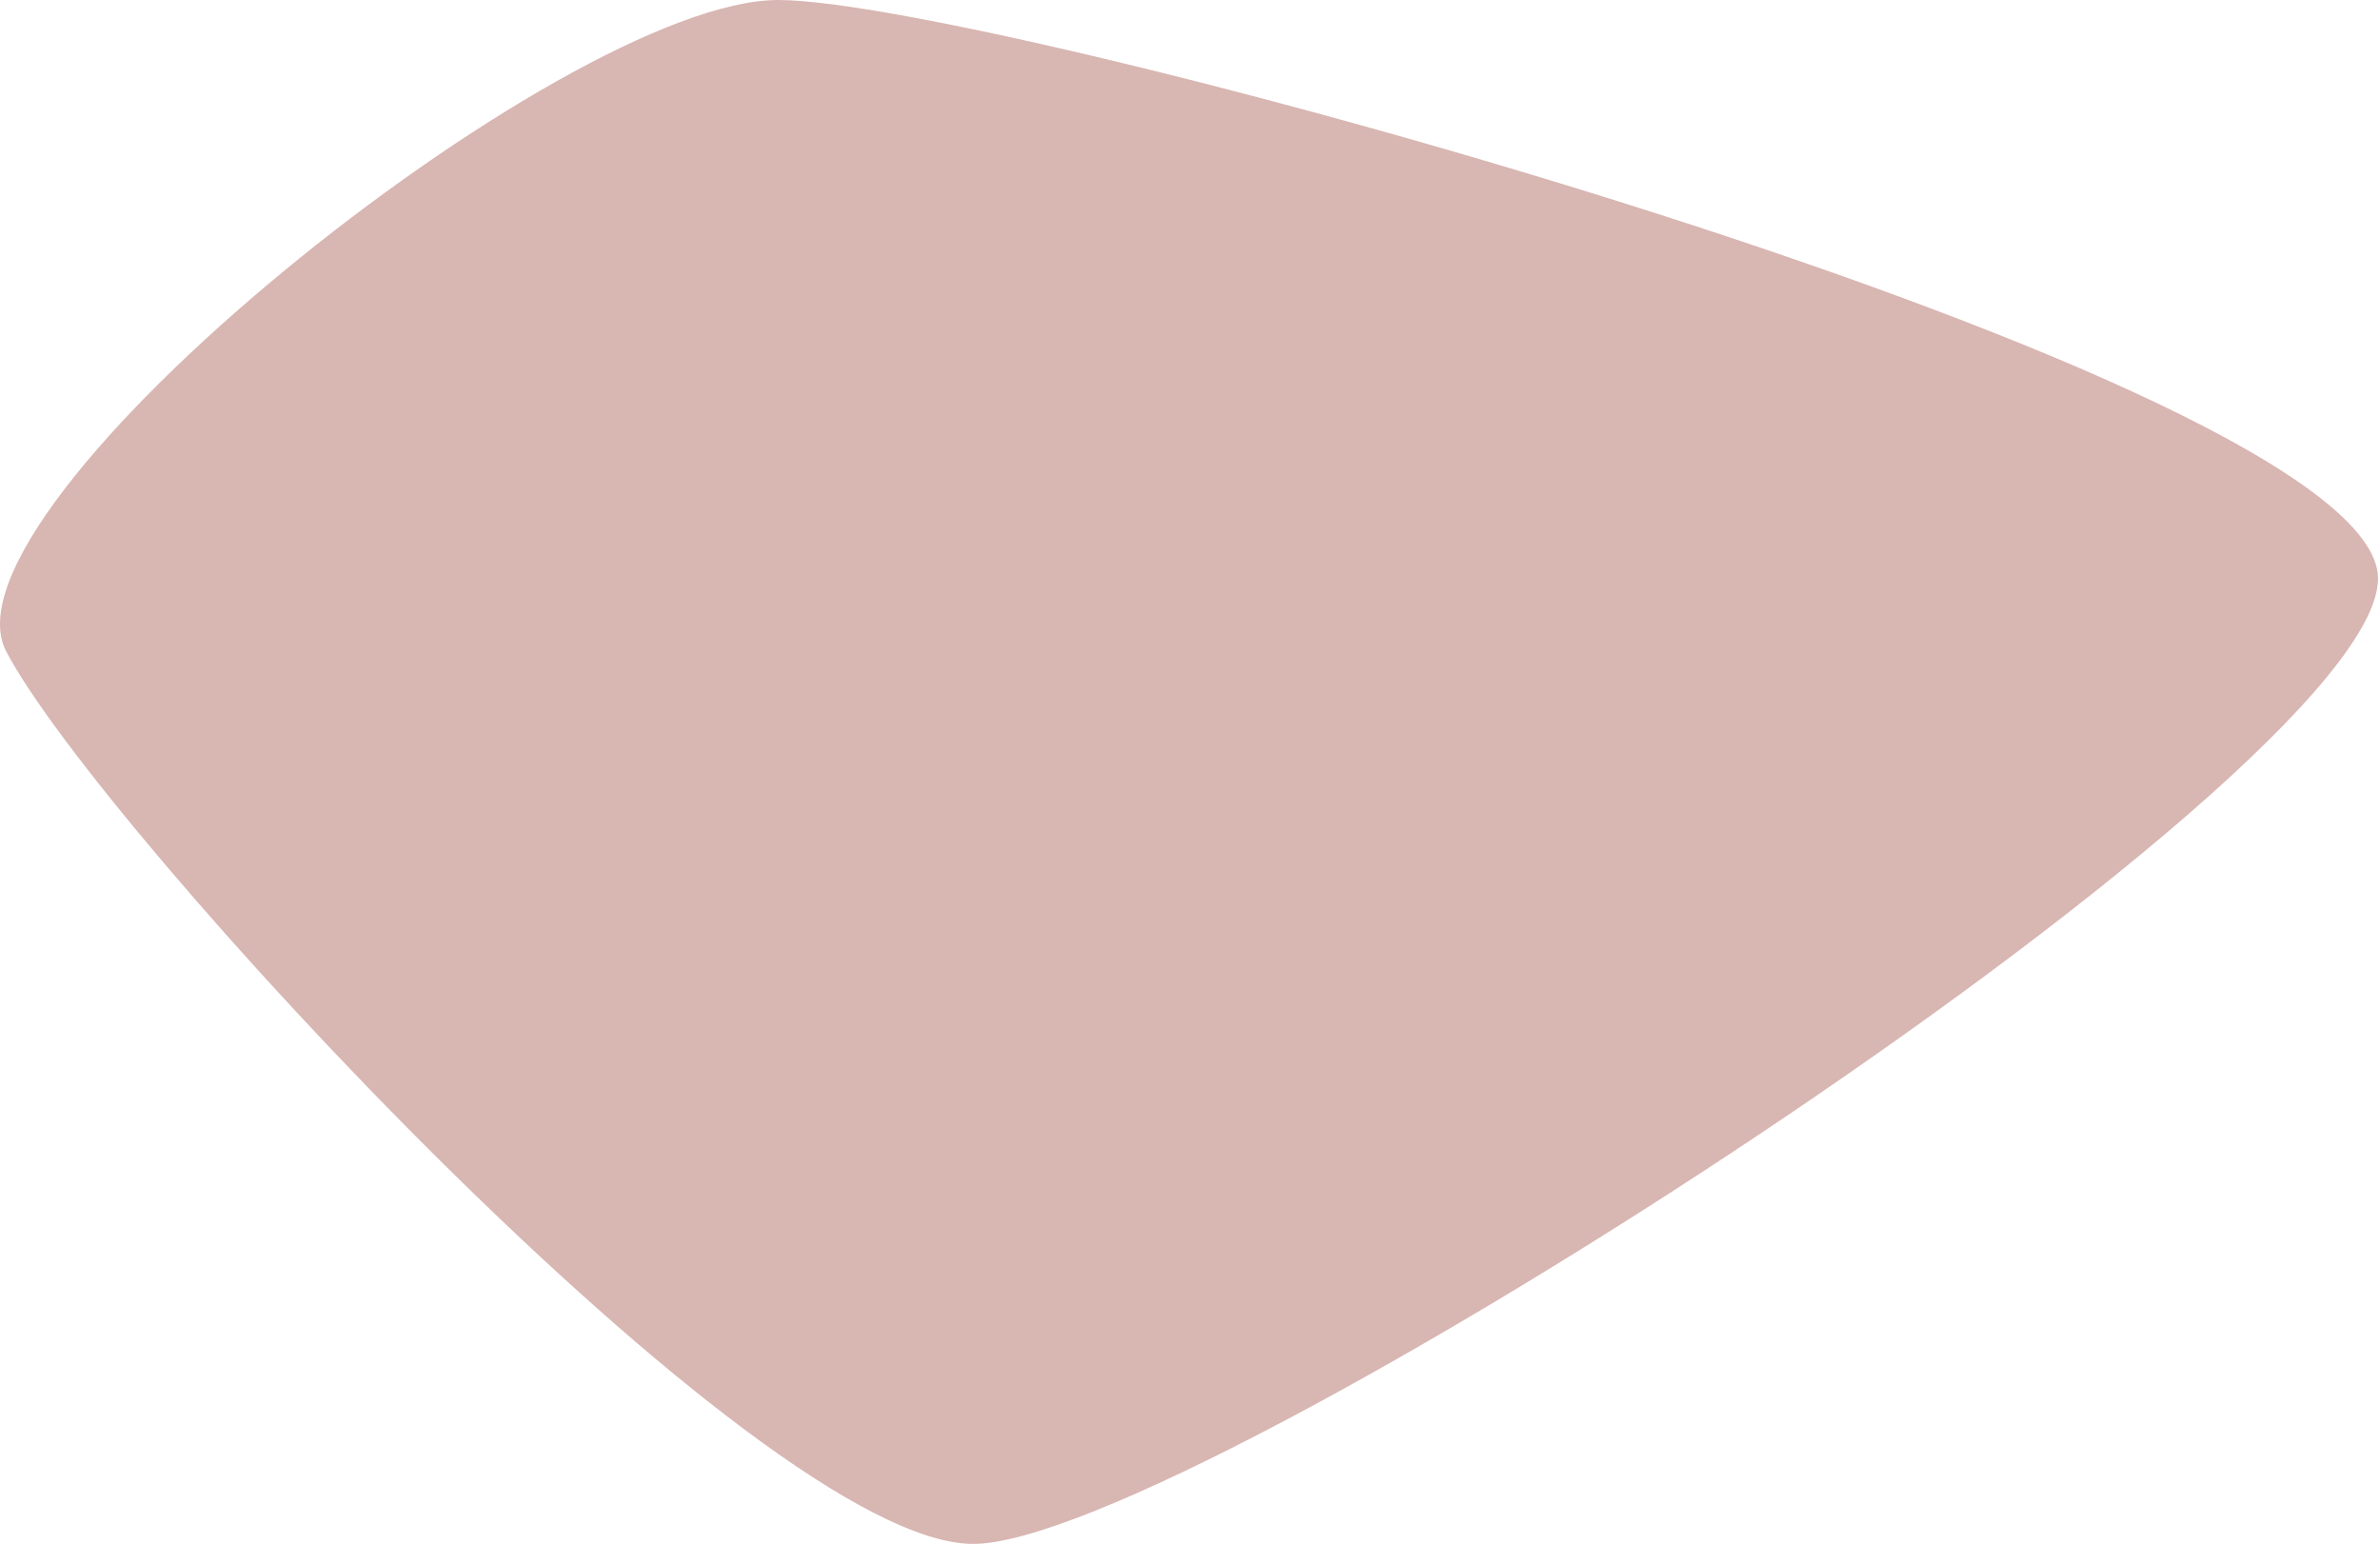
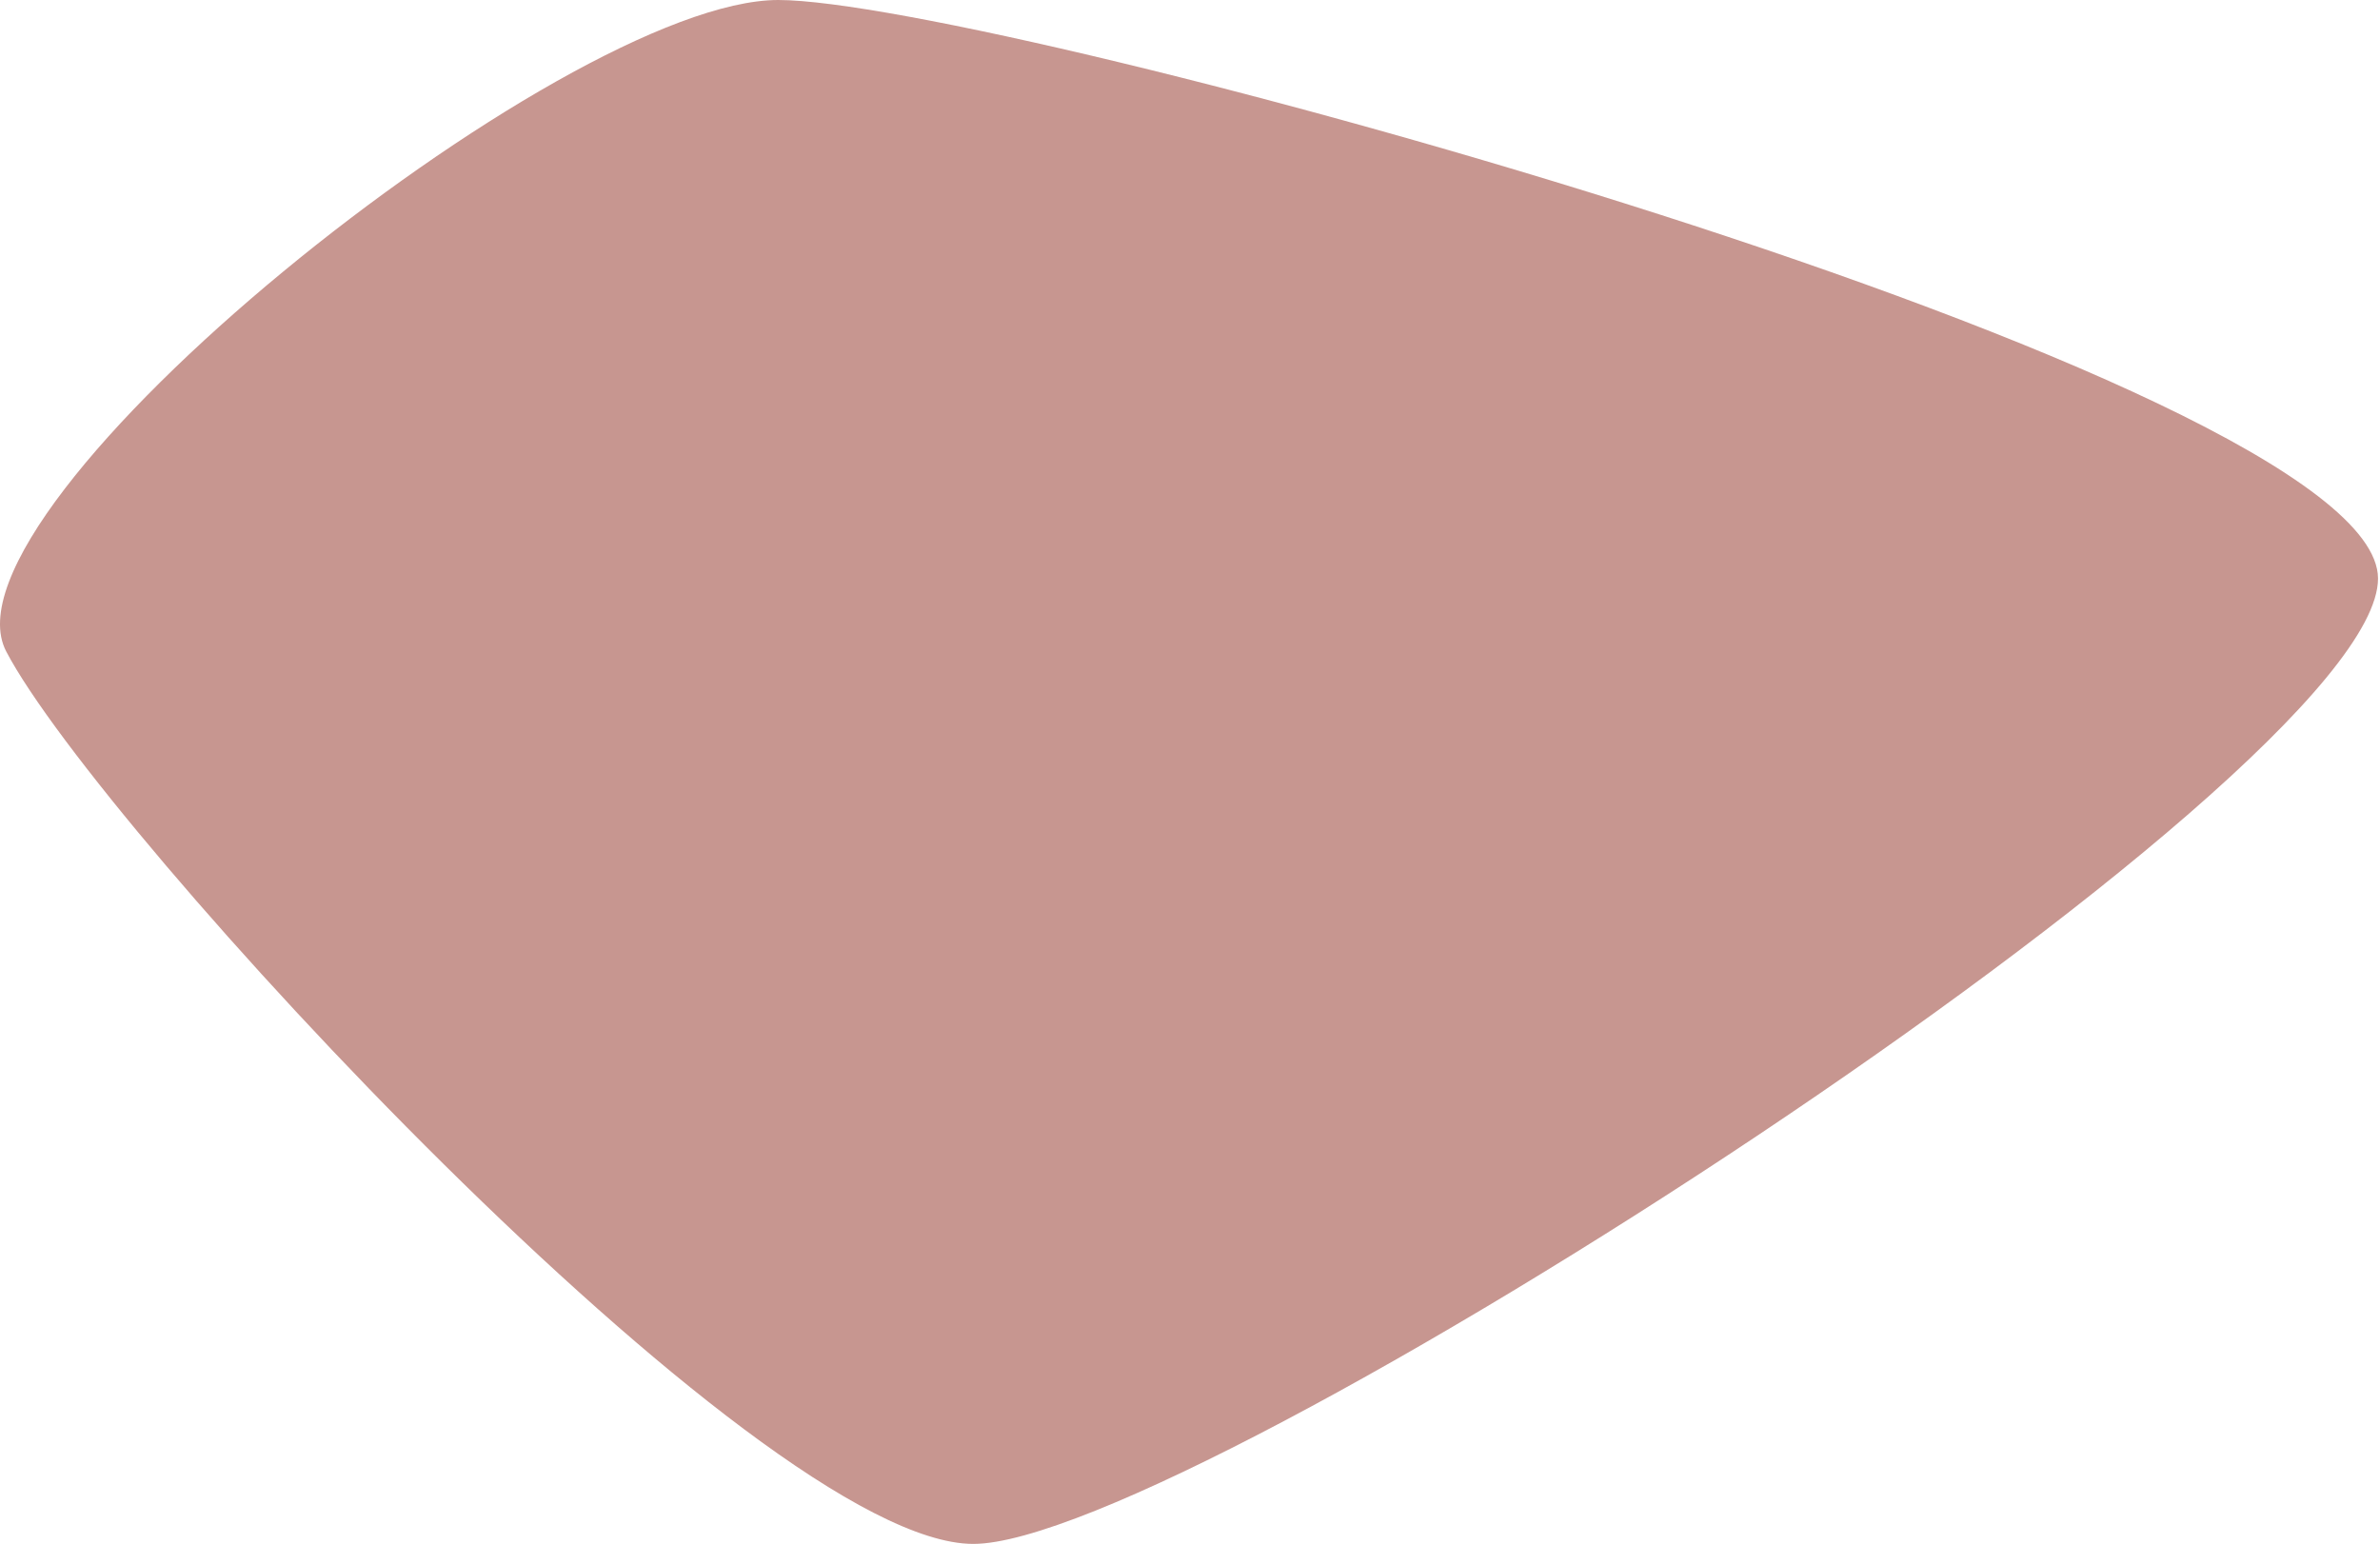
<svg xmlns="http://www.w3.org/2000/svg" width="726" height="471" viewBox="0 0 726 471" fill="none">
-   <path d="M725.394 176.5C725.394 237.527 362.616 471 296.894 471C231.172 471 30.166 252.82 1.894 198.736C-21.106 154.736 171.672 0 237.394 0C303.116 0 725.394 115.473 725.394 176.5Z" fill="#D8B6B2" />
+   <path d="M725.394 176.5C725.394 237.527 362.616 471 296.894 471C231.172 471 30.166 252.82 1.894 198.736C-21.106 154.736 171.672 0 237.394 0C303.116 0 725.394 115.473 725.394 176.5Z" fill="#c79690" />
</svg>
